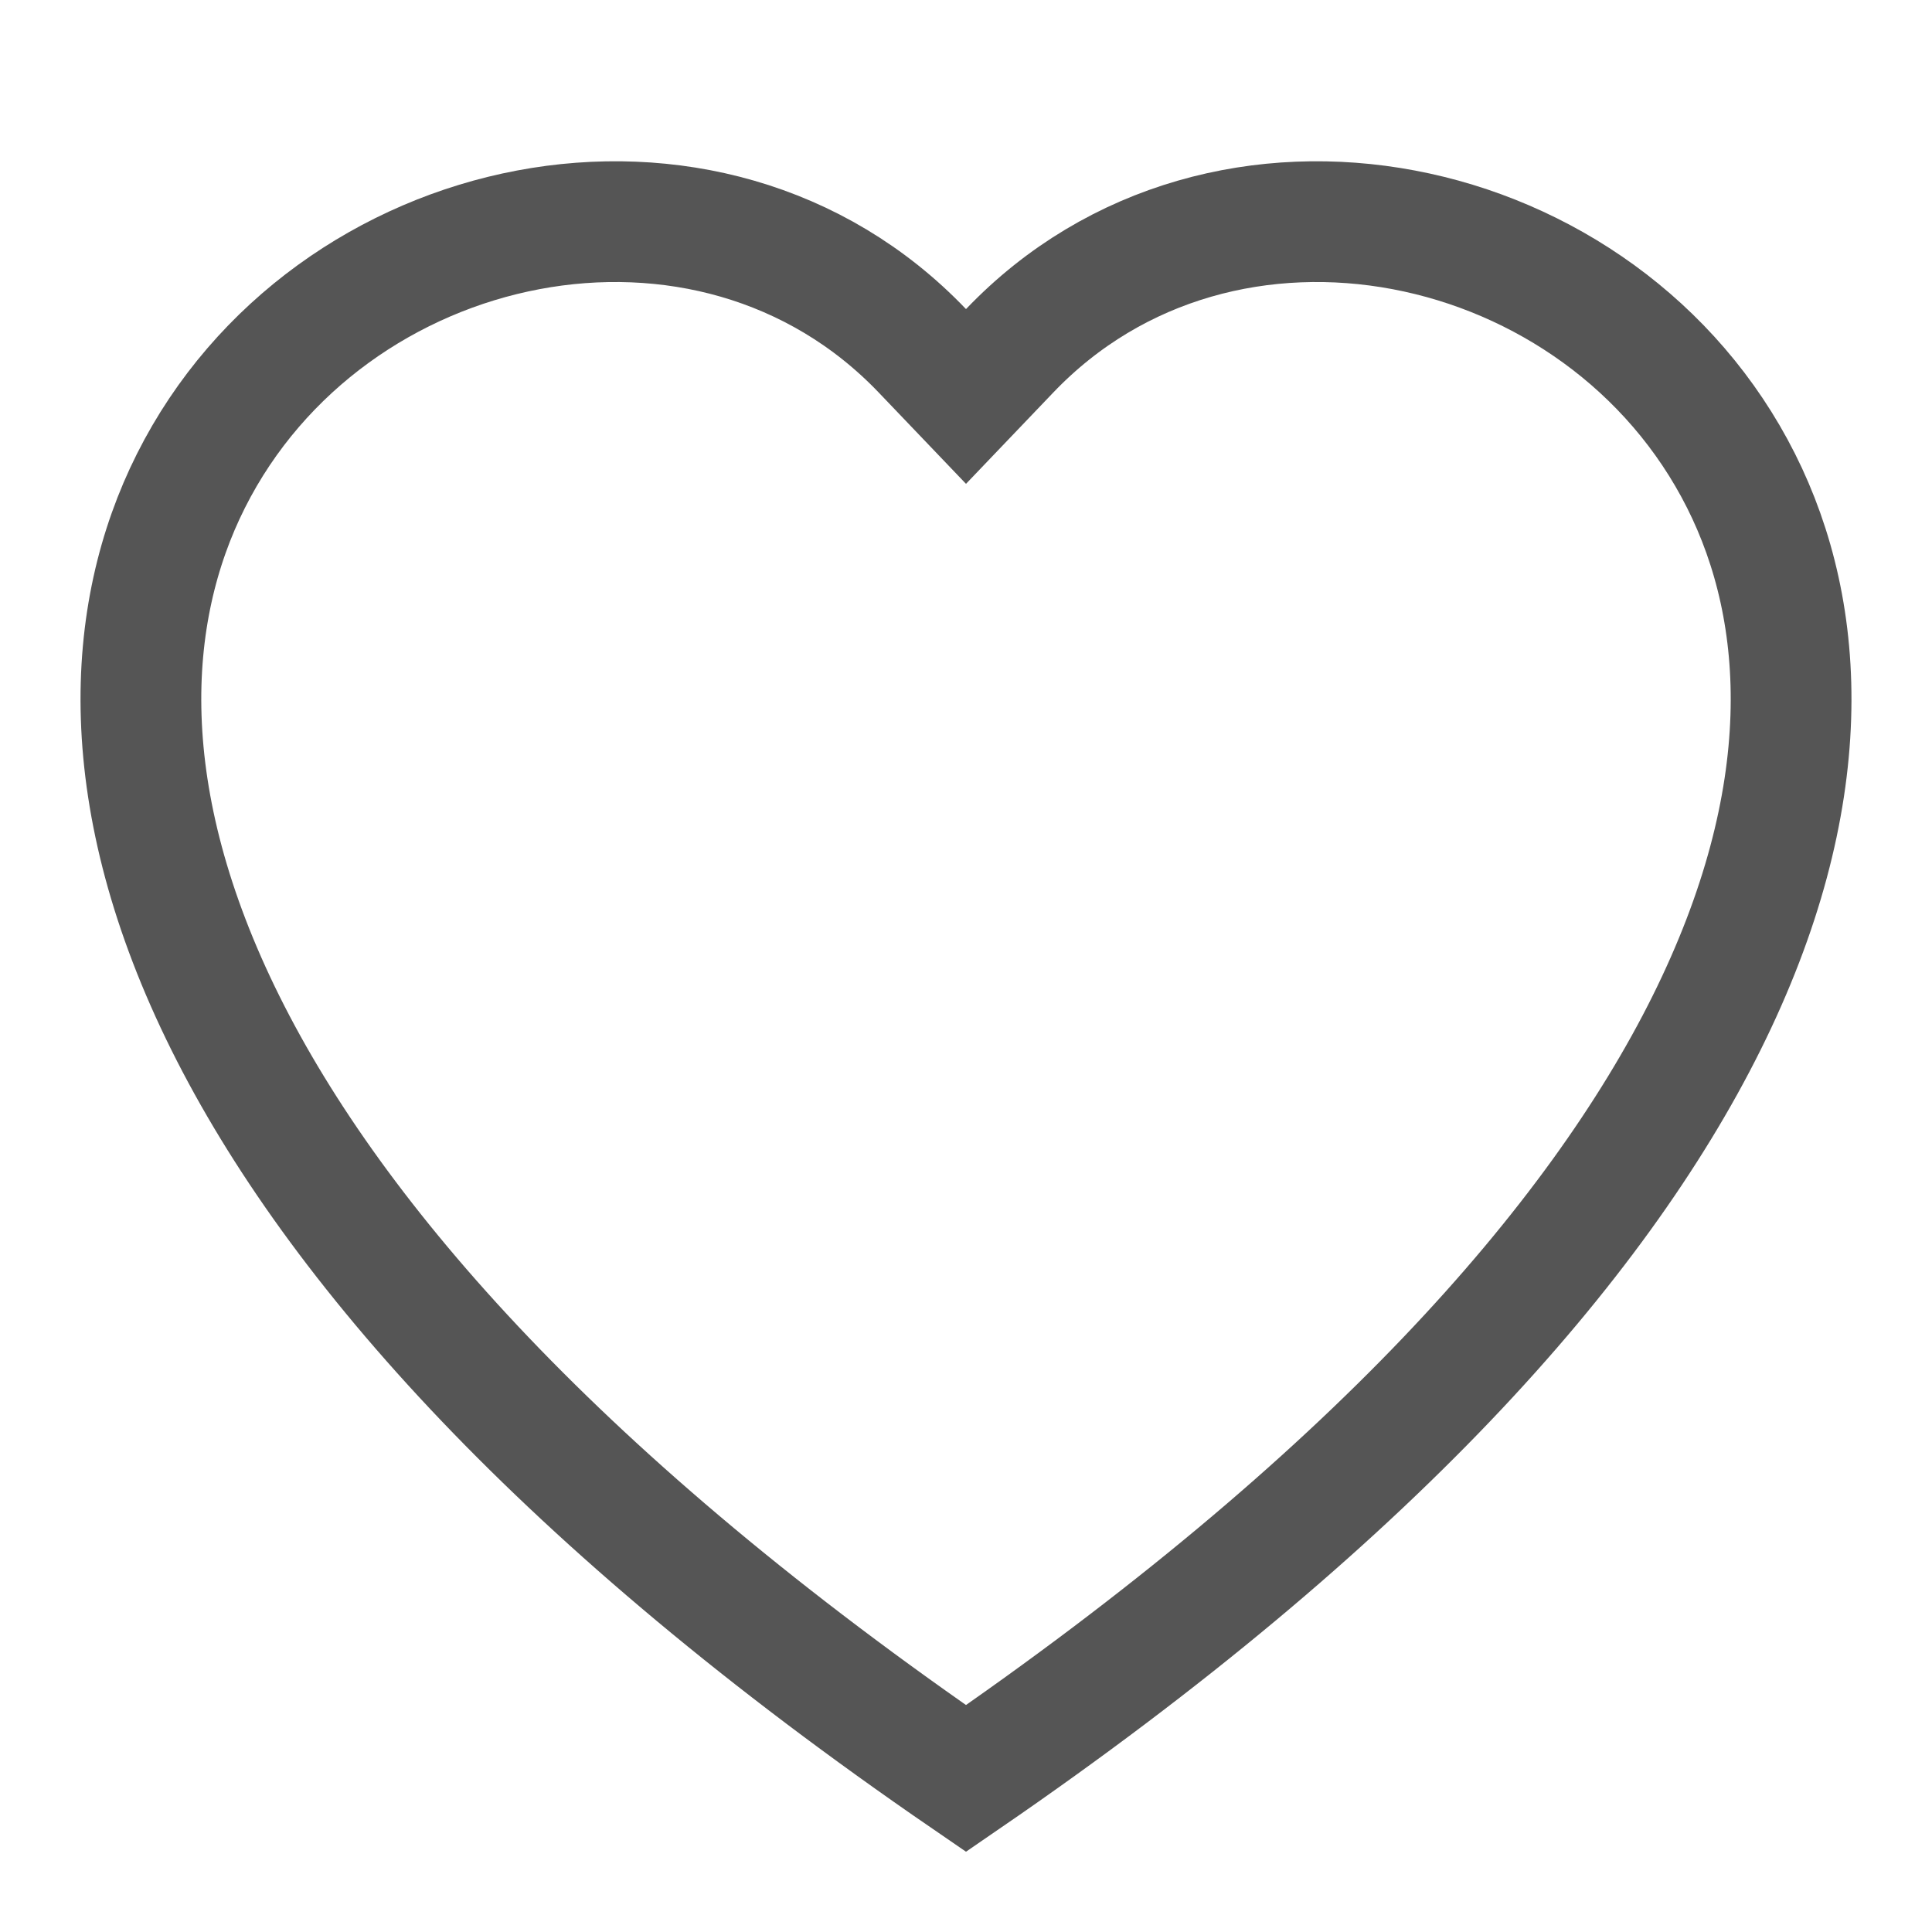
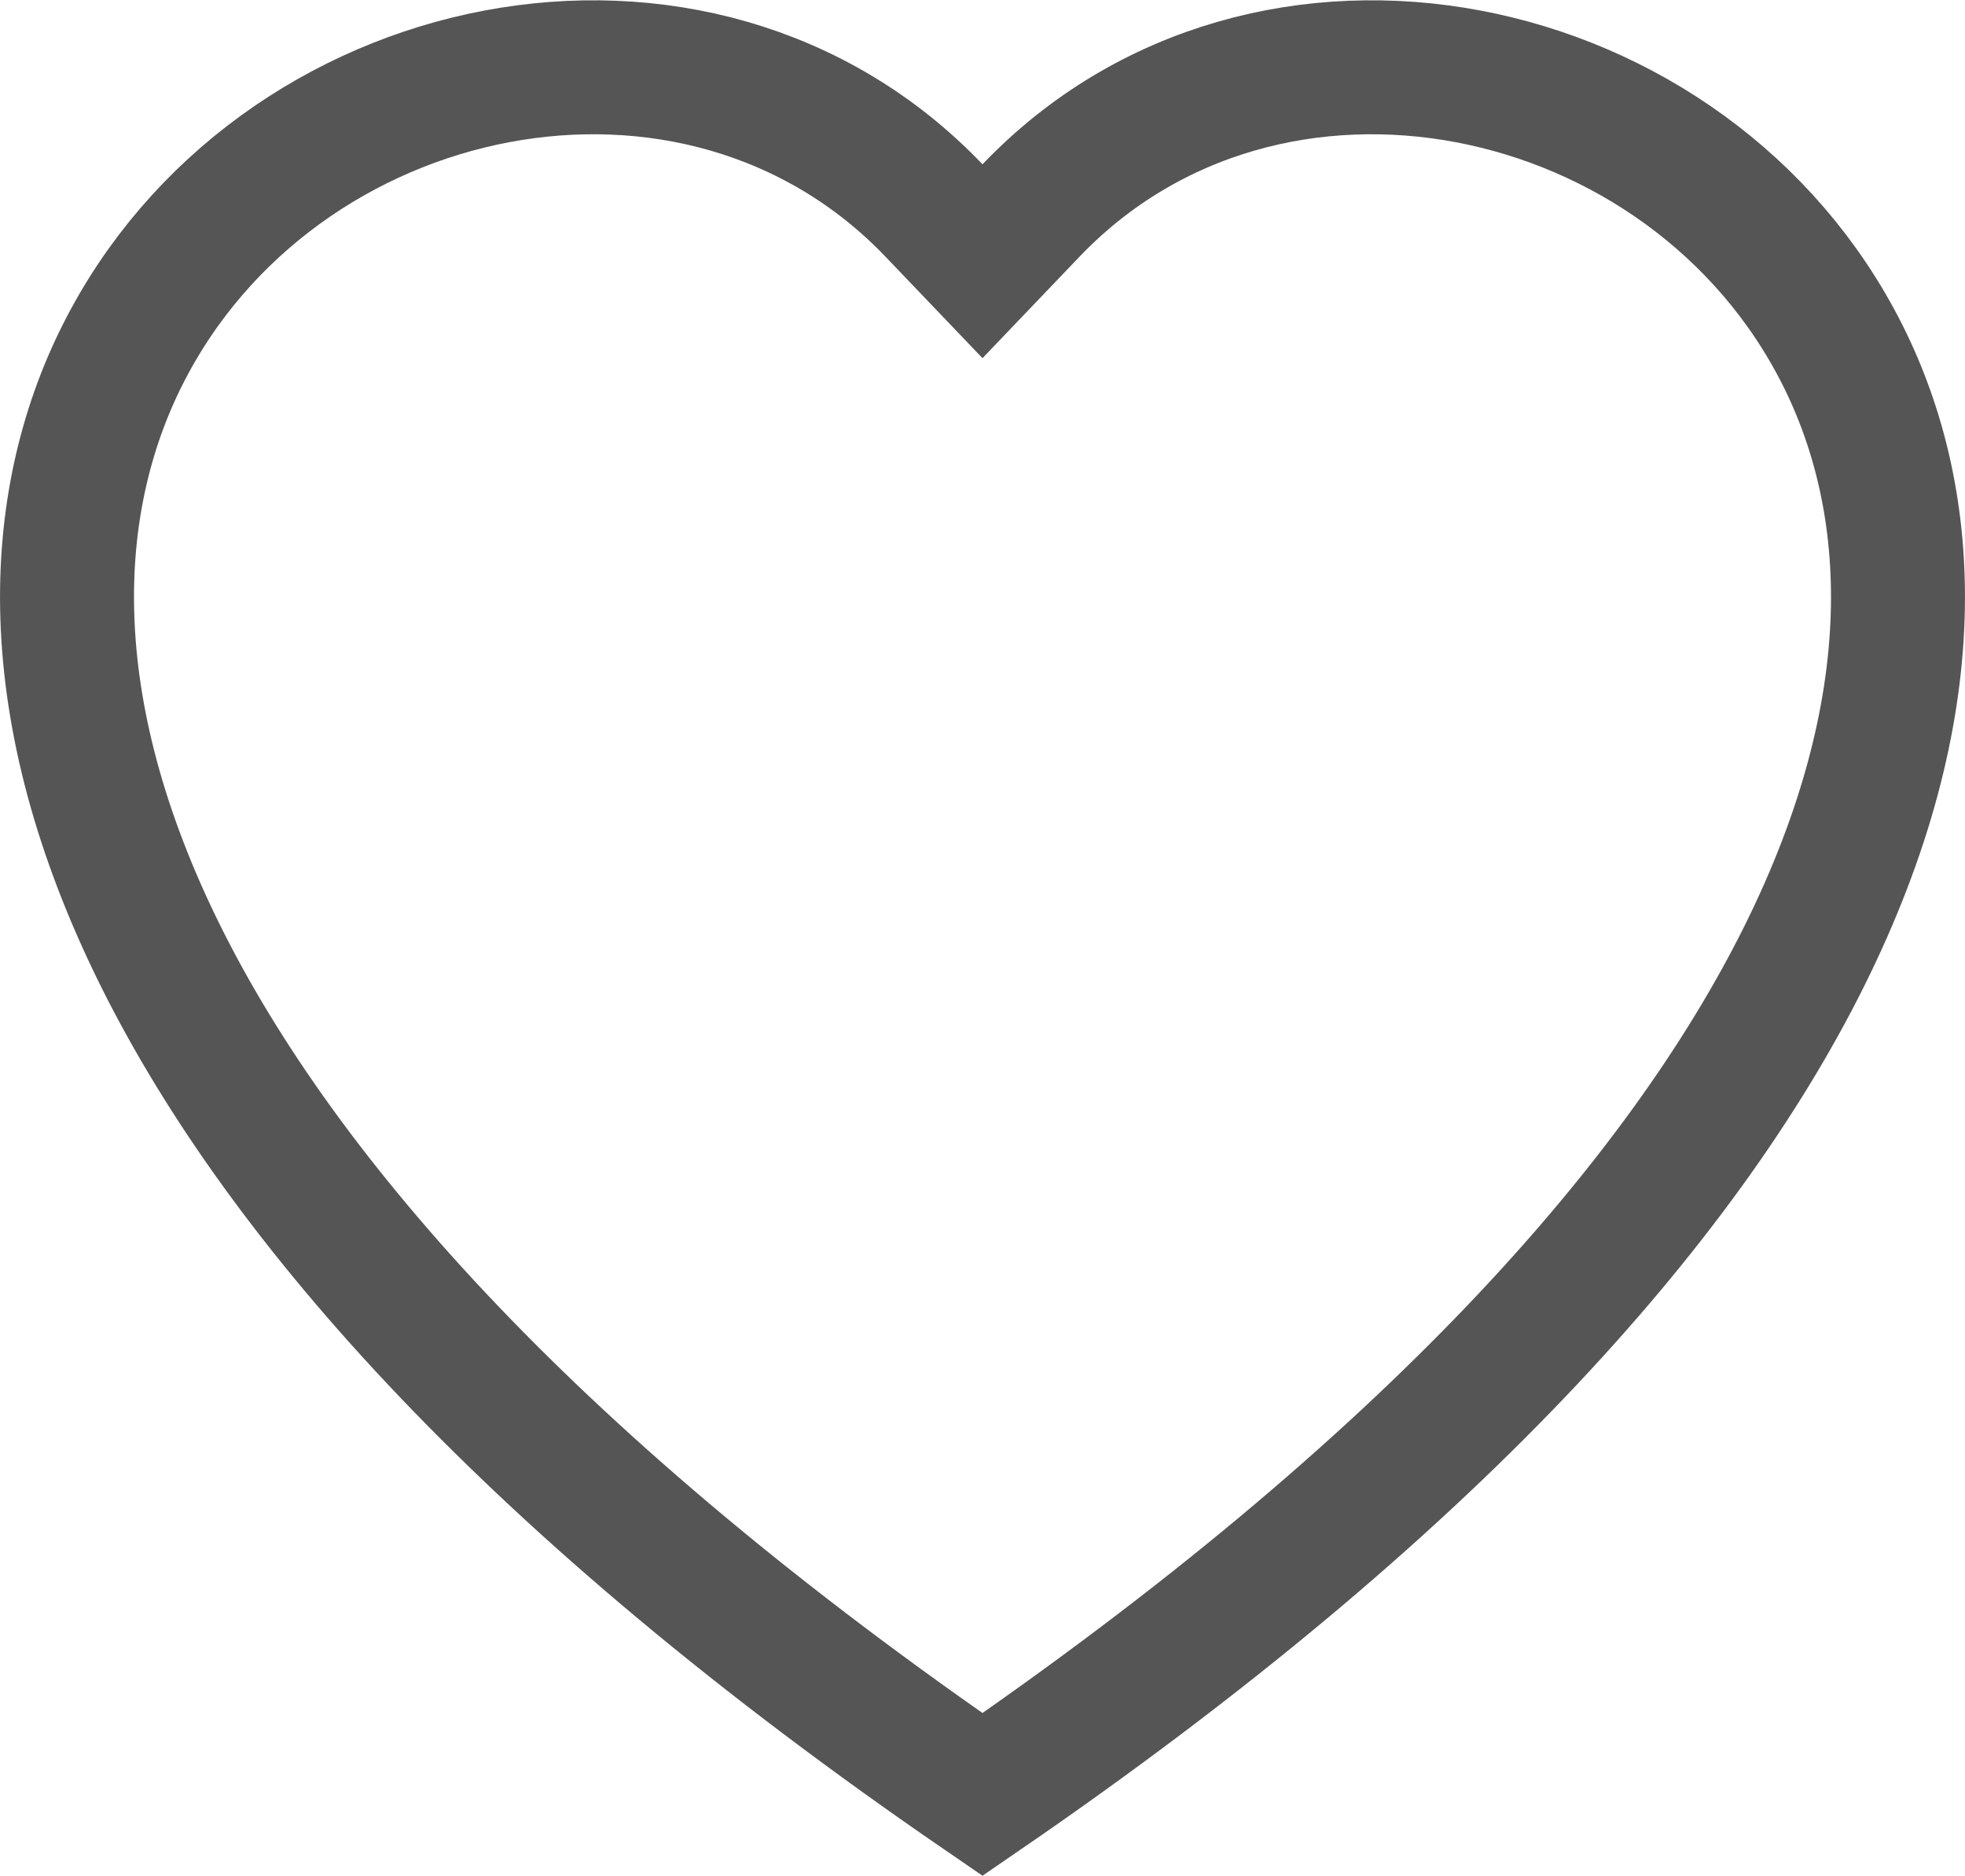
- <svg xmlns="http://www.w3.org/2000/svg" width="24" height="24" fill="none">
-   <path d="m11.458 4.358.542.567.542-.567c2.645-2.768 7.38-1.778 9.086 1.615.83 1.65.961 3.944-.43 6.738-1.362 2.736-4.183 5.94-9.198 9.382-5.016-3.442-7.836-6.645-9.198-9.381-1.391-2.795-1.26-5.088-.43-6.739 1.706-3.393 6.44-4.383 9.086-1.615Z" stroke="#555" stroke-width="1.5" />
+ <svg xmlns="http://www.w3.org/2000/svg" width="22" height="21" fill="none">
+   <path d="m10.458 2.358.542.567.542-.567C14.187-.41 18.922.58 20.628 3.973c.83 1.65.961 3.944-.43 6.738-1.362 2.736-4.183 5.94-9.198 9.382-5.016-3.442-7.836-6.645-9.198-9.381-1.391-2.795-1.26-5.088-.43-6.739C3.078.58 7.812-.41 10.458 2.358Z" stroke="#555" stroke-width="1.5" />
</svg>
